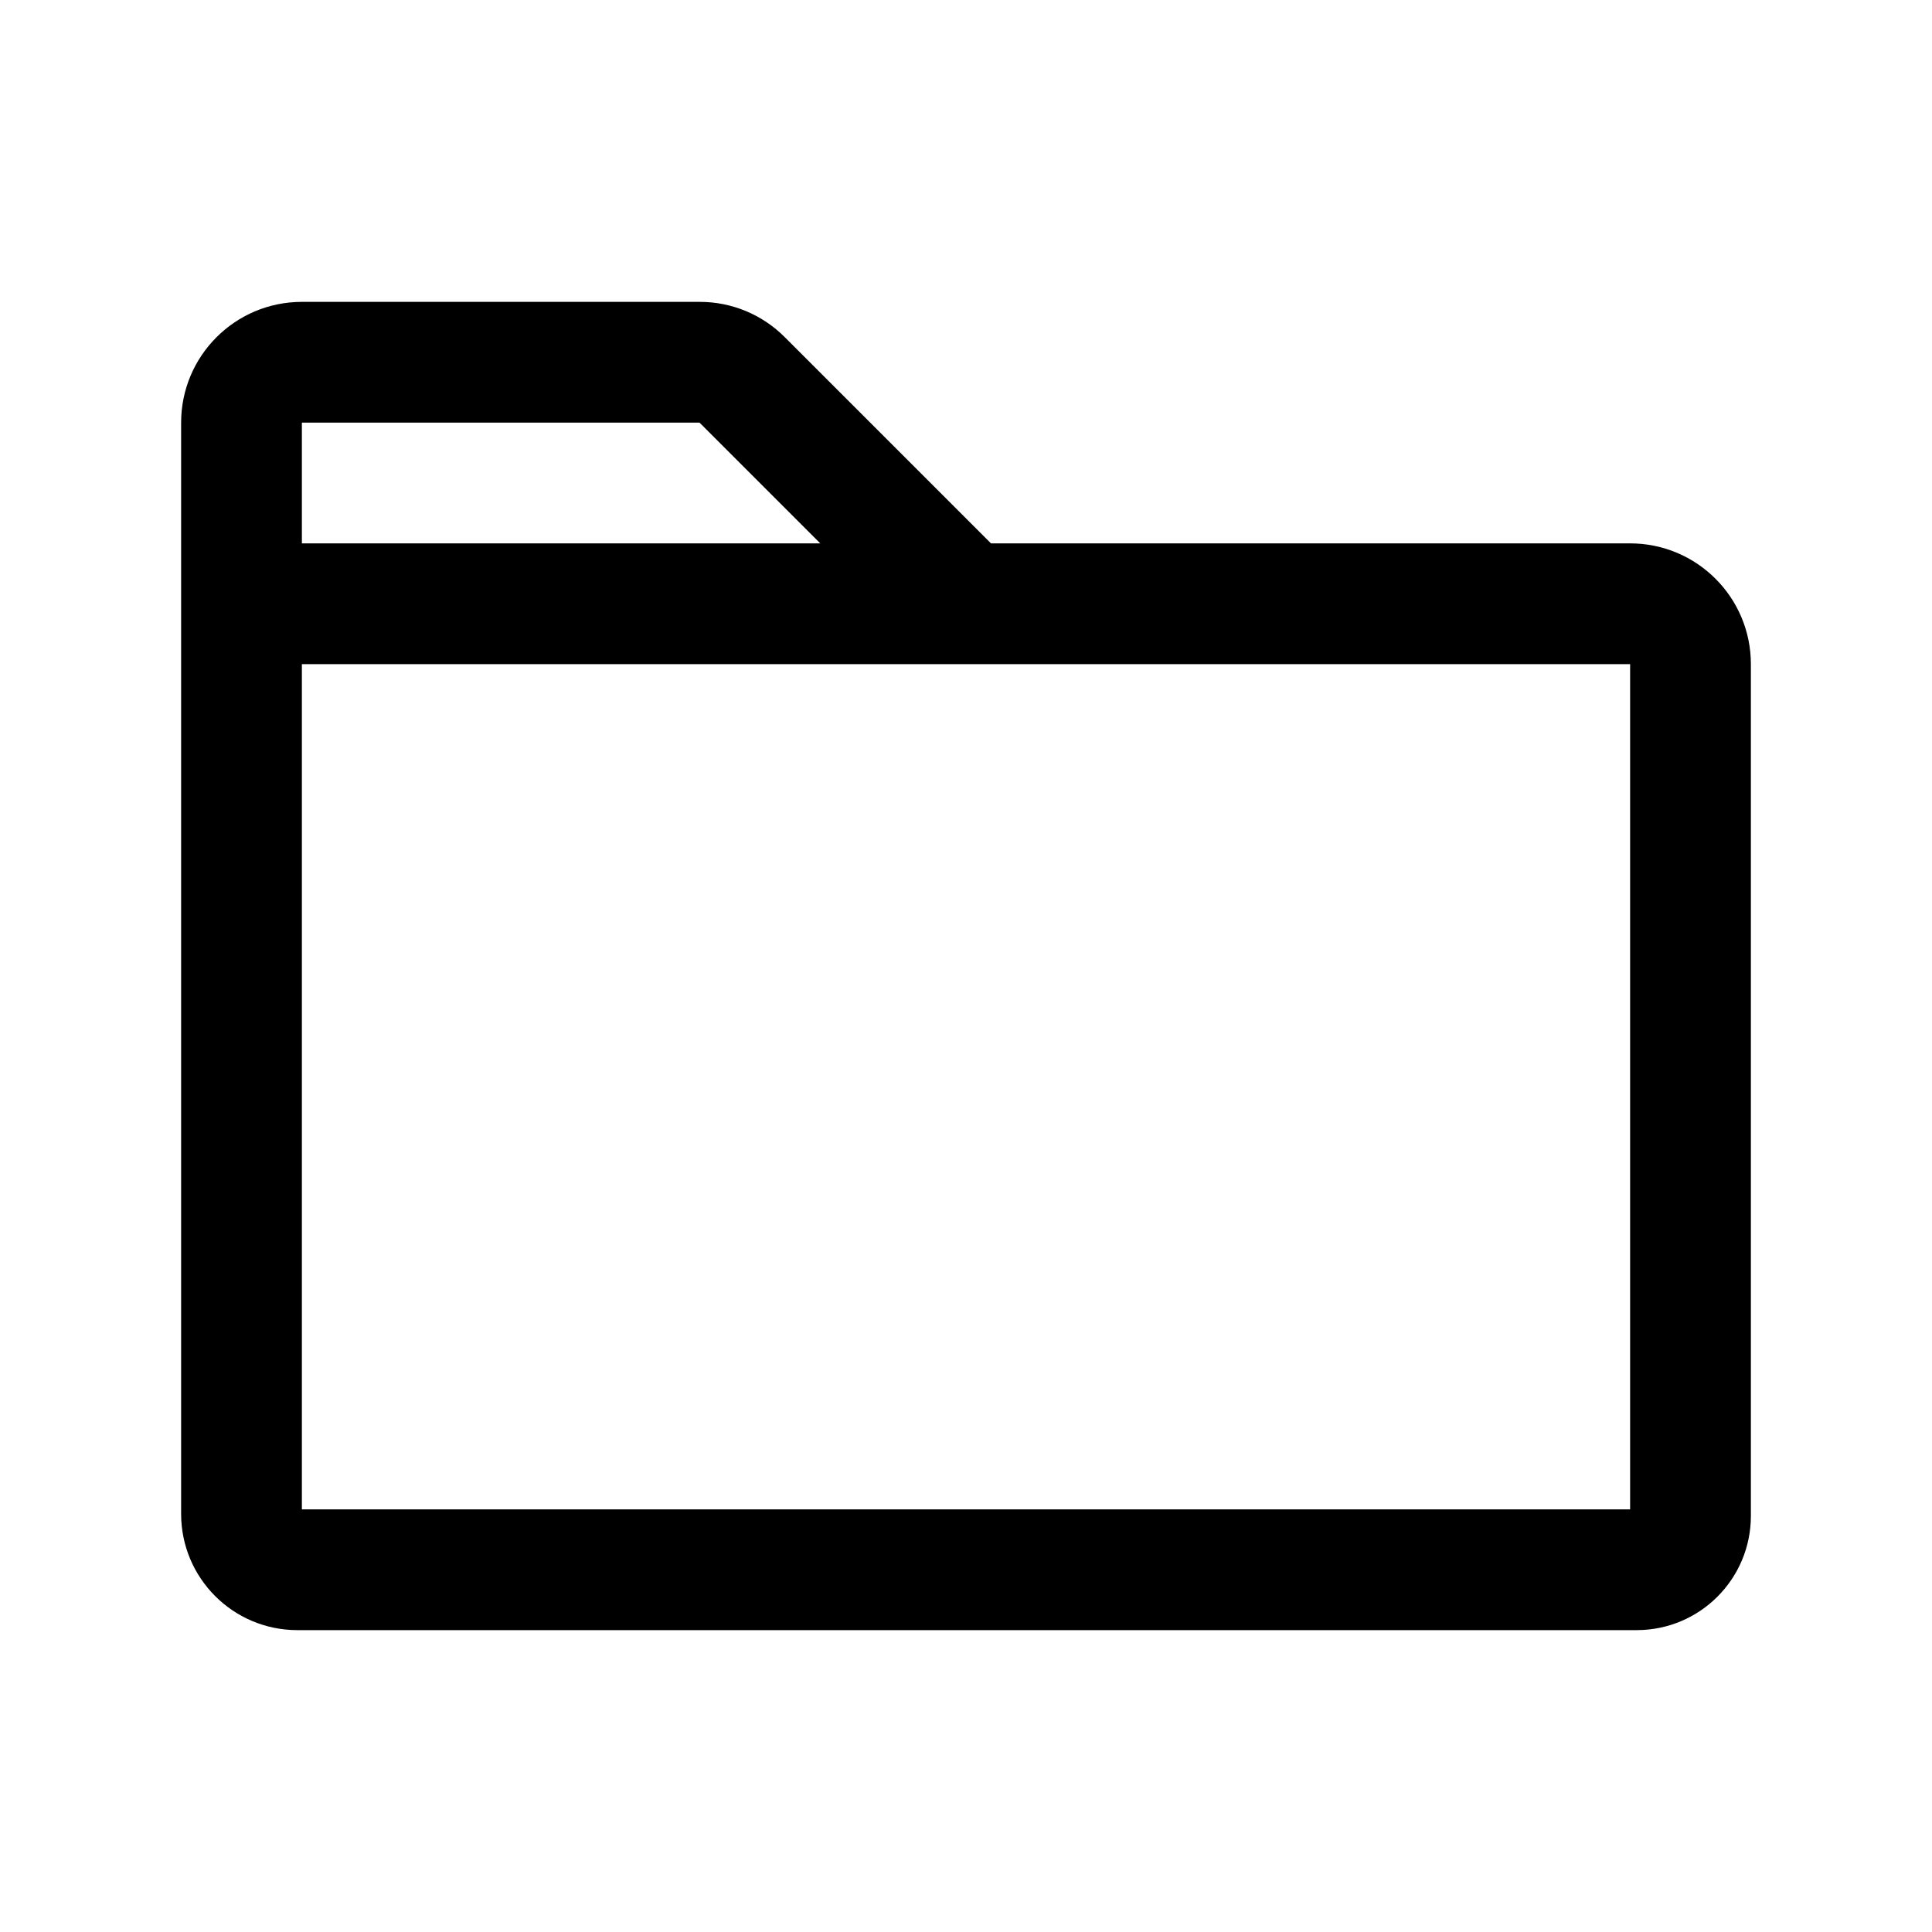
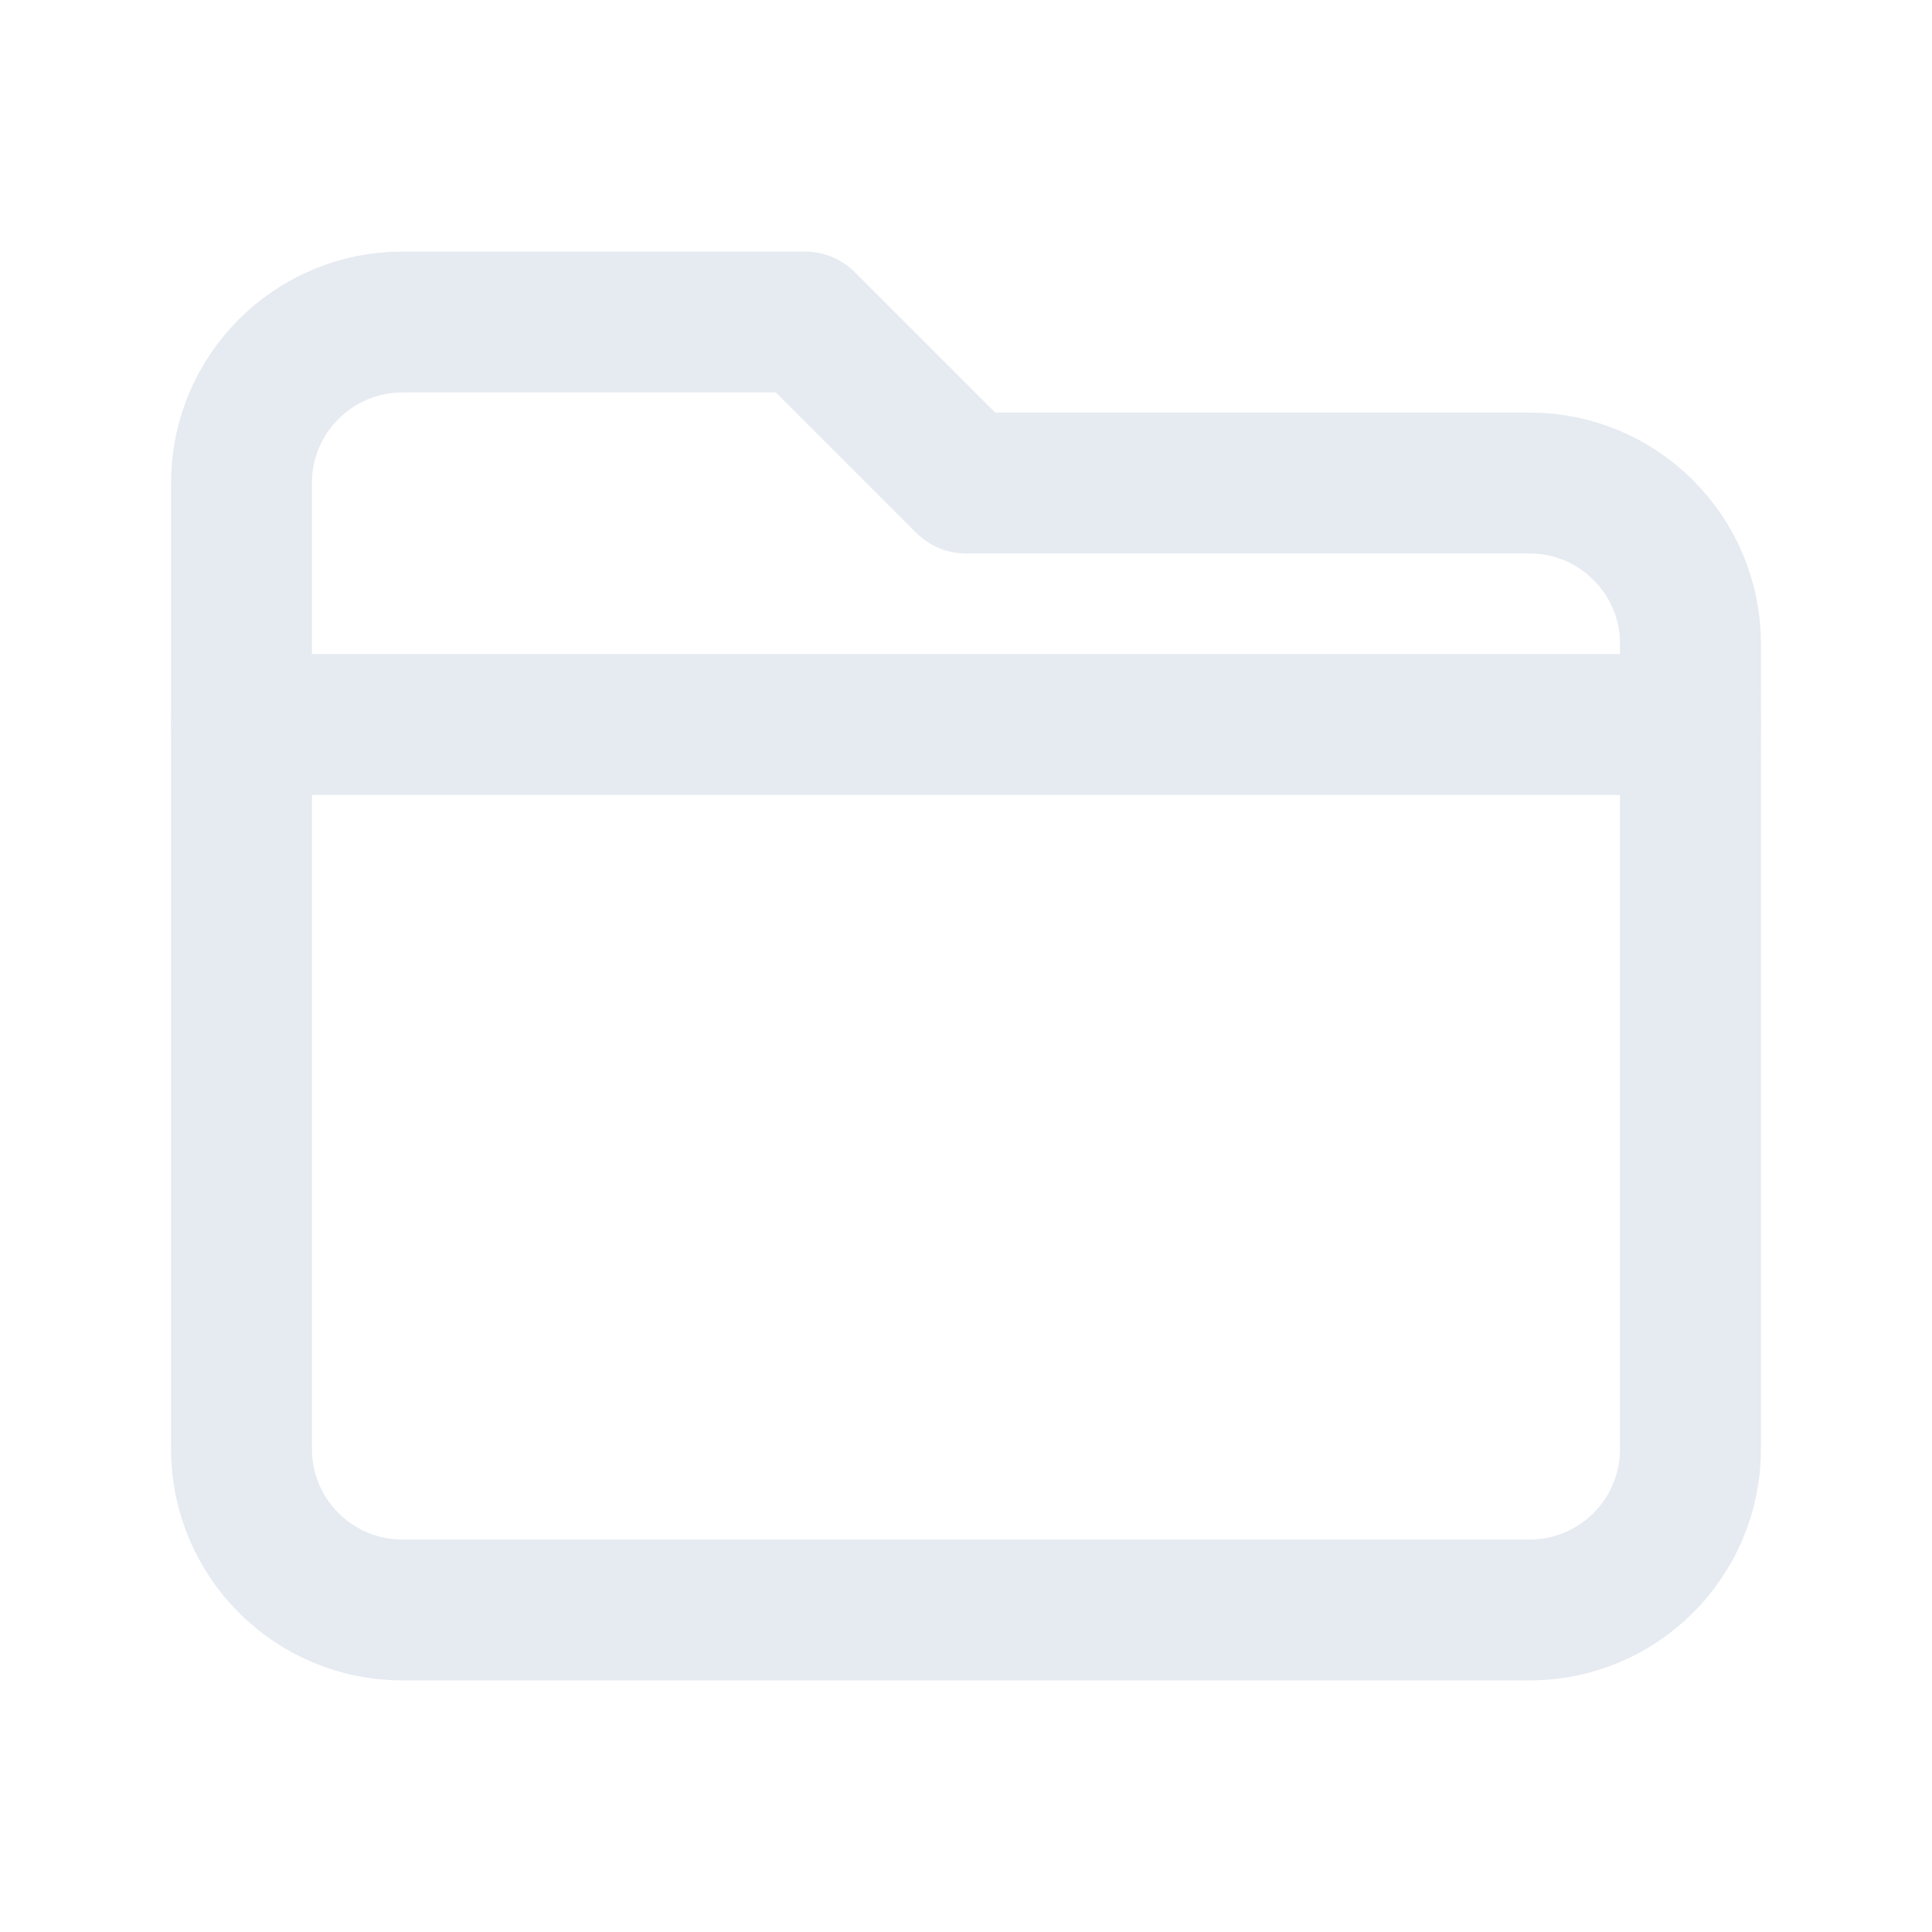
- <svg xmlns="http://www.w3.org/2000/svg" viewBox="0 0 256 256" fill="currentColor">
-   <path d="M216,72H131.31L104,44.69A15.86,15.86,0,0,0,92.69,40H40A16,16,0,0,0,24,56V200.62A15.4,15.4,0,0,0,39.38,216H216.89A15.13,15.13,0,0,0,232,200.89V88A16,16,0,0,0,216,72ZM40,56H92.69l16,16H40ZM216,200H40V88H216Z" />
+ <svg xmlns="http://www.w3.org/2000/svg" viewBox="0 0 24 24" width="24" height="24" fill="none" stroke="#e6eaf1" stroke-width="1.75" stroke-linecap="round" stroke-linejoin="round" aria-hidden="true">
+   <path d="M3 6a2 2 0 0 1 2-2h5l2 2h7a2 2 0 0 1 2 2v10a2 2 0 0 1-2 2H5a2 2 0 0 1-2-2z" />
+   <path d="M3 9h18" />
</svg>
